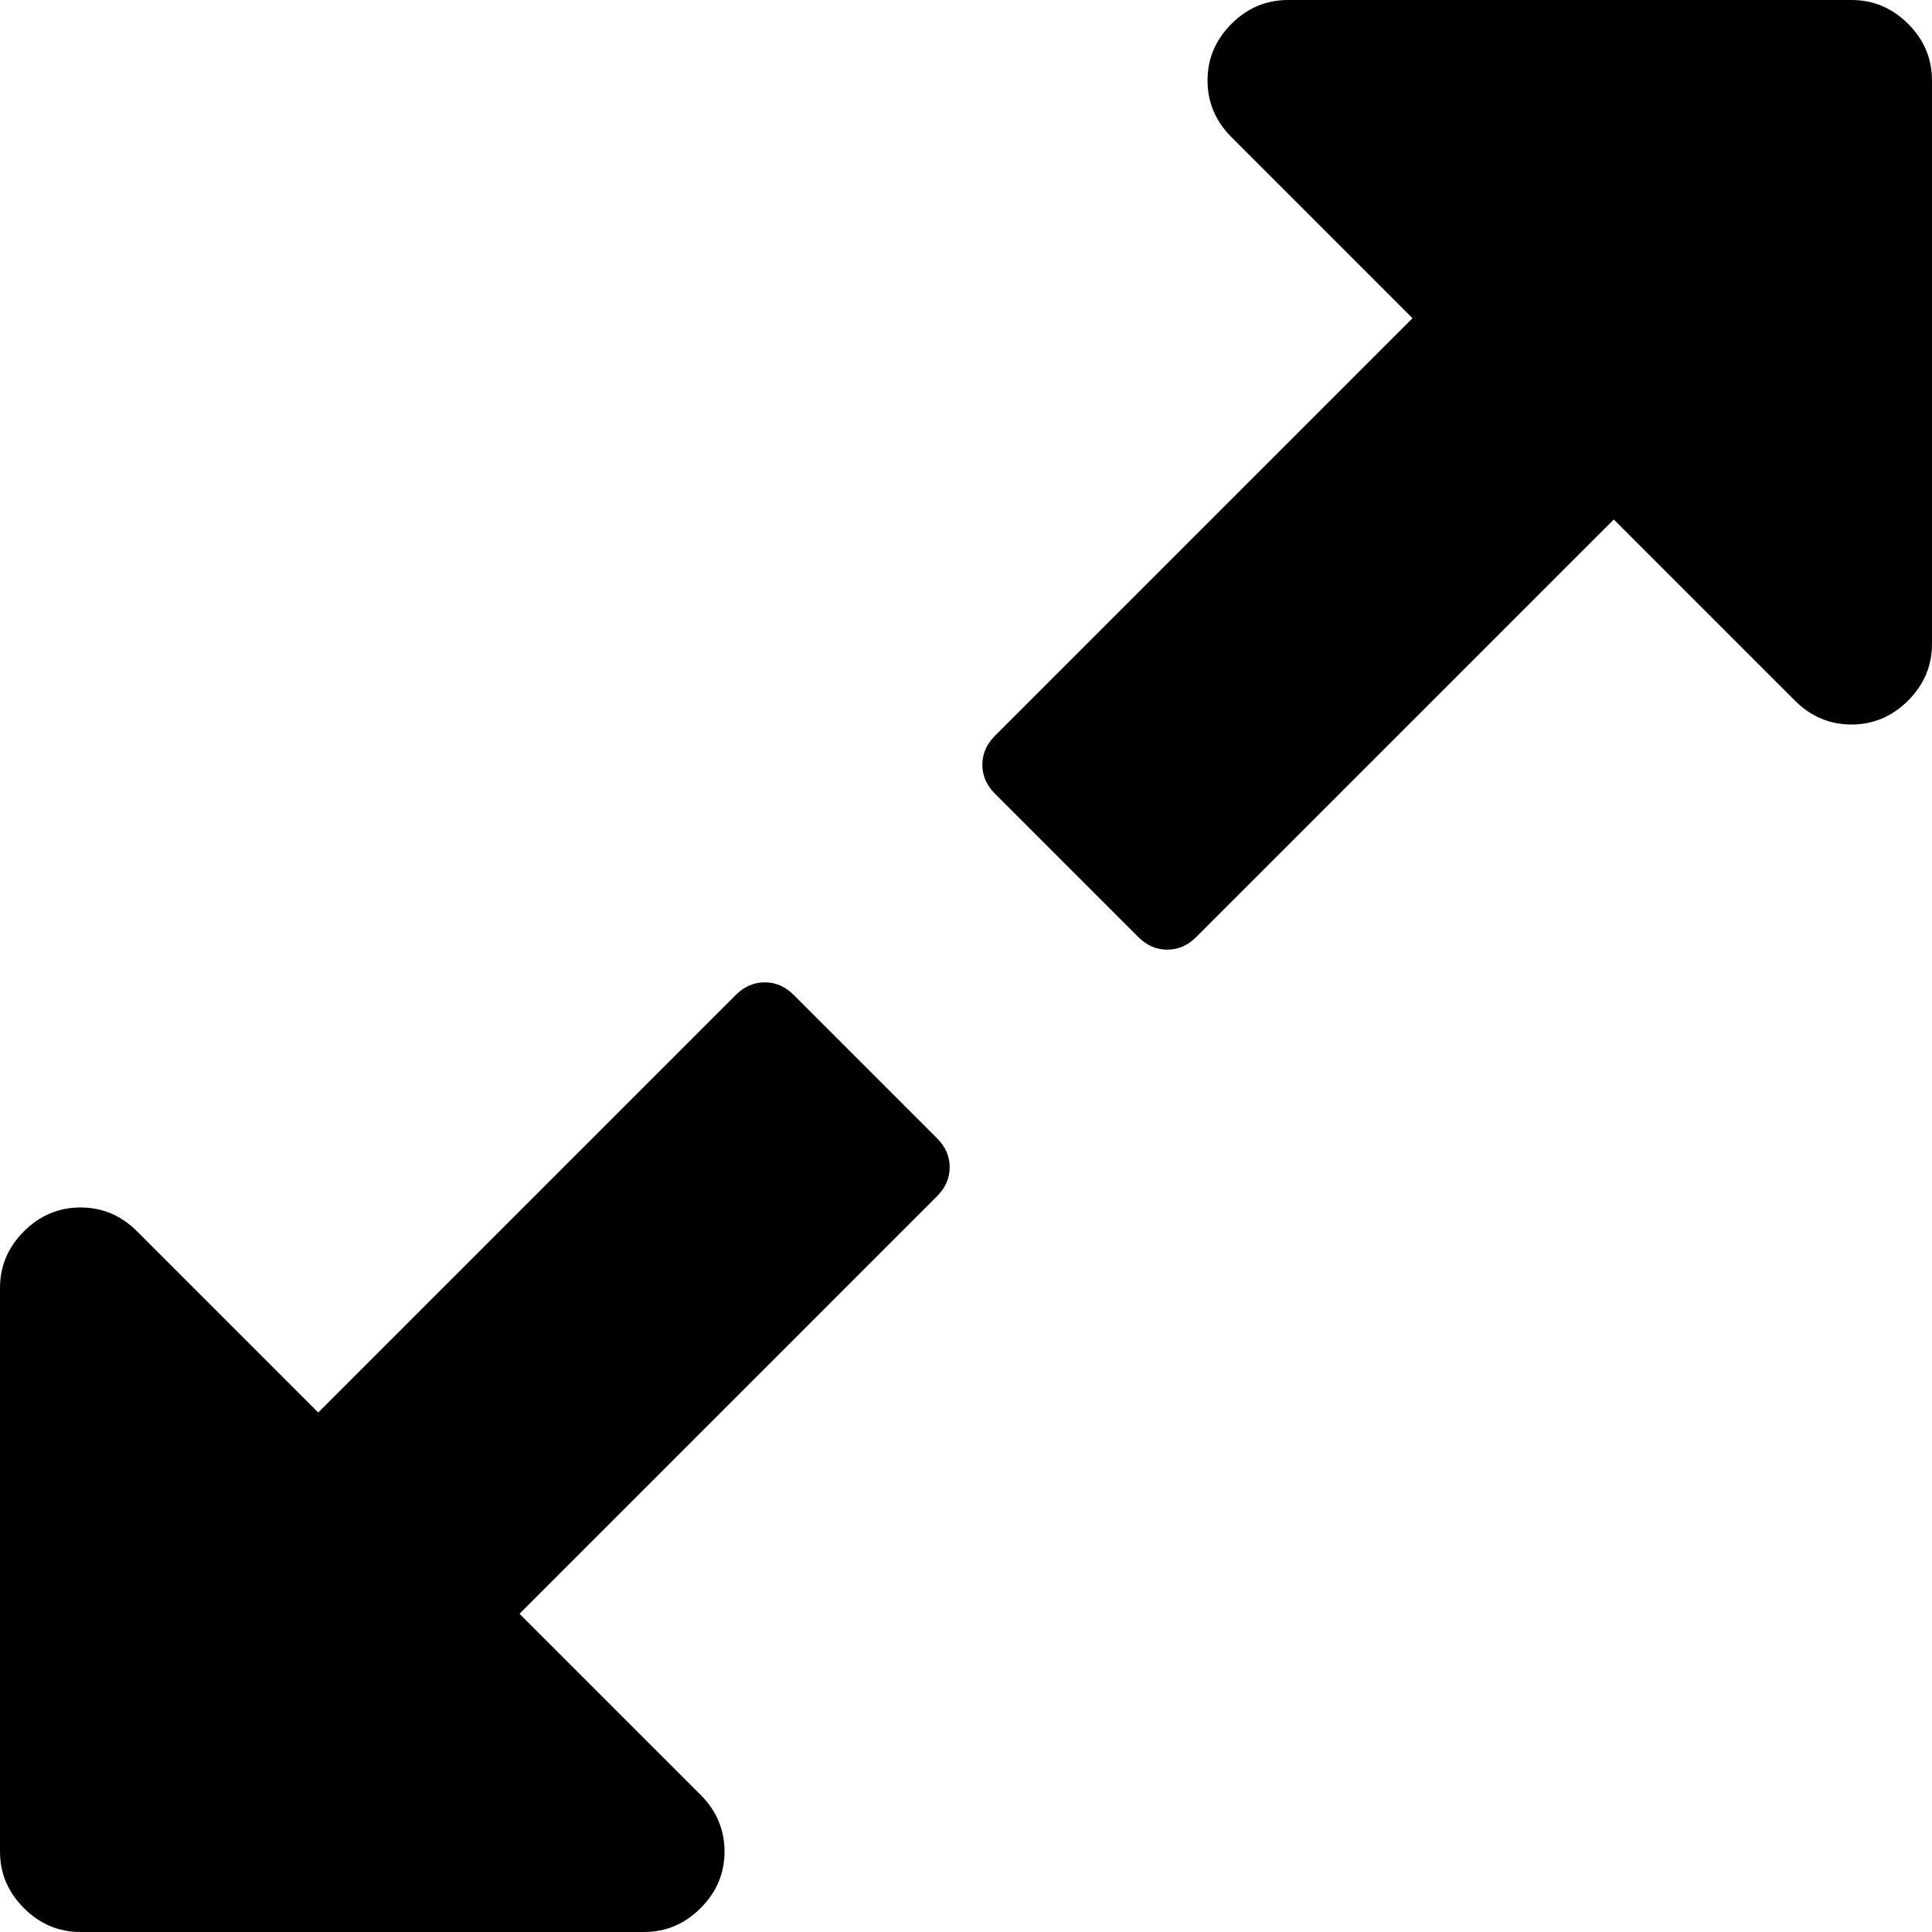
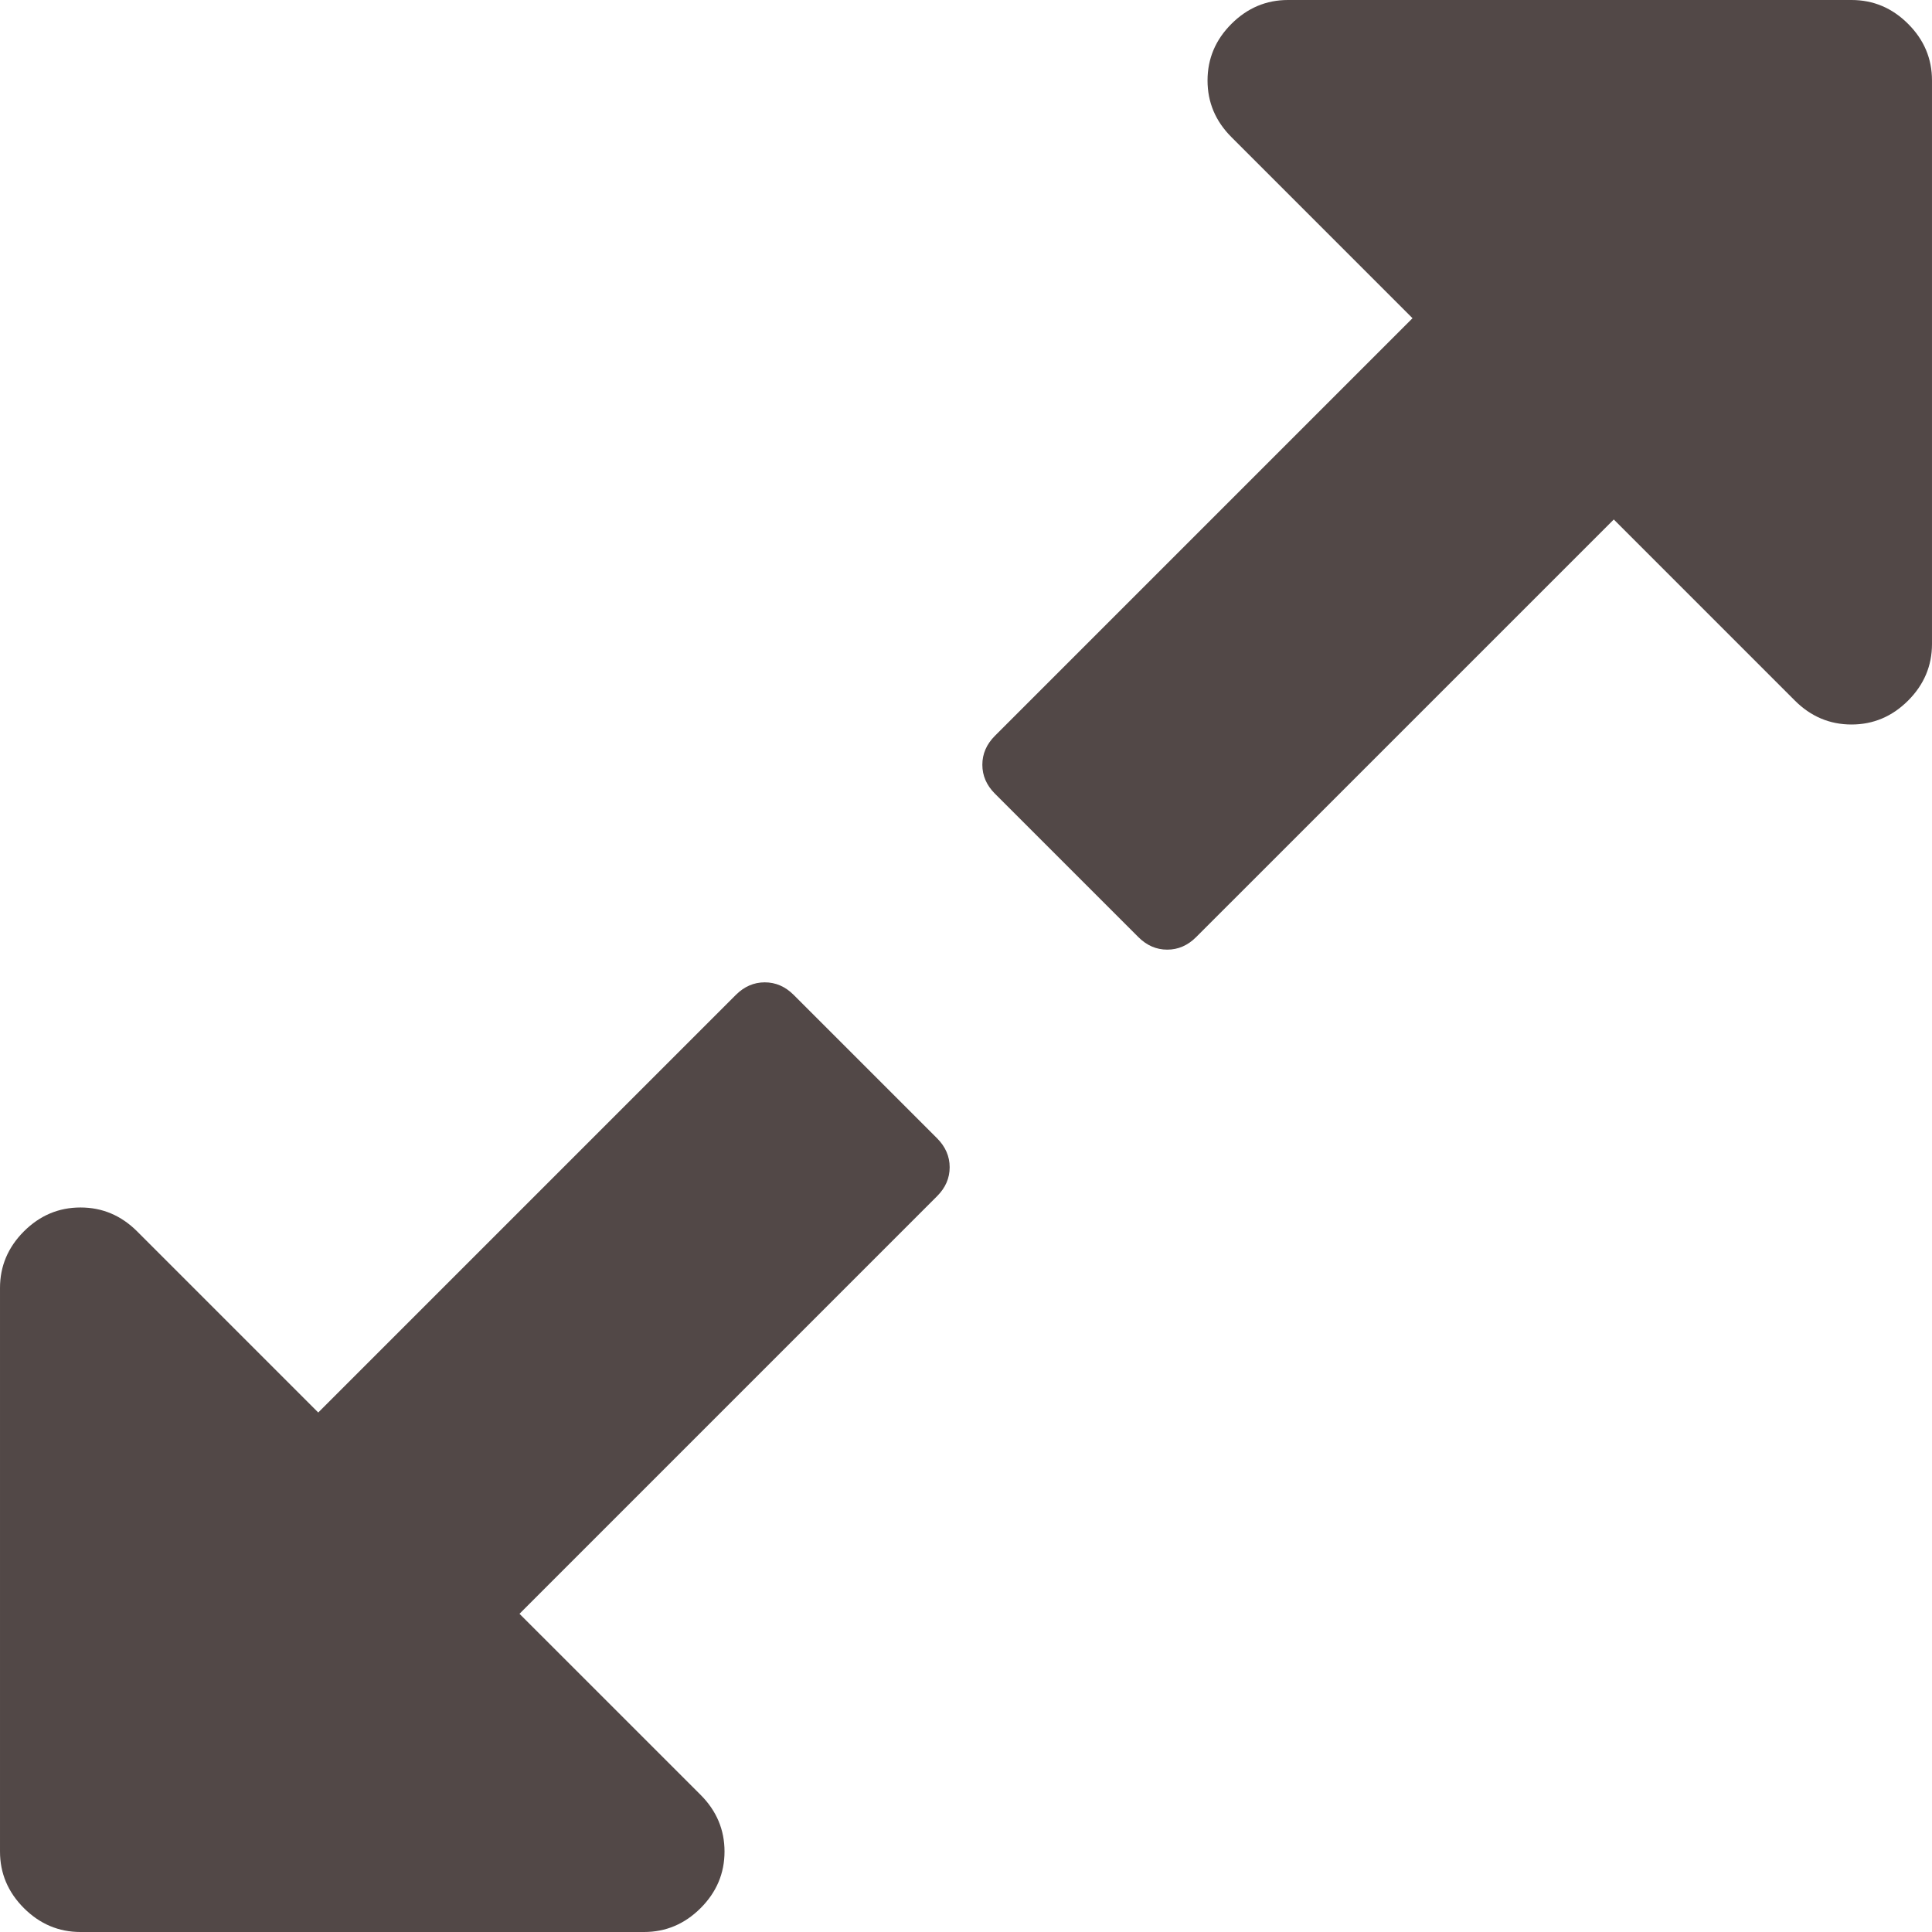
<svg xmlns="http://www.w3.org/2000/svg" version="1.1" x="0px" y="0px" viewBox="0 0 438.529 438.529" xml:space="preserve">
-   <g>
+   <g fill="#524847">
    <g>
      <path d="M180.156,225.828c-1.903-1.902-4.093-2.854-6.567-2.854c-2.475,0-4.665,0.951-6.567,2.854l-94.787,94.787l-41.112-41.117    c-3.617-3.61-7.895-5.421-12.847-5.421c-4.952,0-9.235,1.811-12.851,5.421c-3.617,3.621-5.424,7.905-5.424,12.854v127.907    c0,4.948,1.807,9.229,5.424,12.847c3.619,3.613,7.902,5.424,12.851,5.424h127.906c4.949,0,9.23-1.811,12.847-5.424    c3.615-3.617,5.424-7.898,5.424-12.847s-1.809-9.233-5.424-12.854l-41.112-41.104l94.787-94.793    c1.902-1.903,2.853-4.086,2.853-6.564c0-2.478-0.953-4.66-2.853-6.57L180.156,225.828z" />
      <path d="M433.11,5.424C429.496,1.807,425.212,0,420.263,0H292.356c-4.948,0-9.227,1.807-12.847,5.424    c-3.614,3.615-5.421,7.898-5.421,12.847s1.807,9.233,5.421,12.847l41.106,41.112l-94.786,94.787    c-1.901,1.906-2.854,4.093-2.854,6.567s0.953,4.665,2.854,6.567l32.552,32.548c1.902,1.903,4.086,2.853,6.563,2.853    s4.661-0.95,6.563-2.853l94.794-94.787l41.104,41.109c3.62,3.616,7.905,5.428,12.854,5.428s9.229-1.812,12.847-5.428    c3.614-3.614,5.421-7.898,5.421-12.847V18.268C438.53,13.315,436.734,9.04,433.11,5.424z" />
    </g>
  </g>
</svg>
